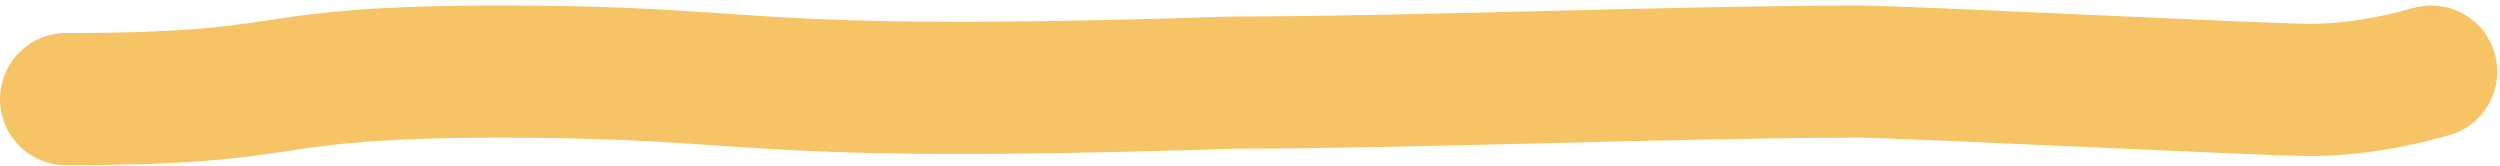
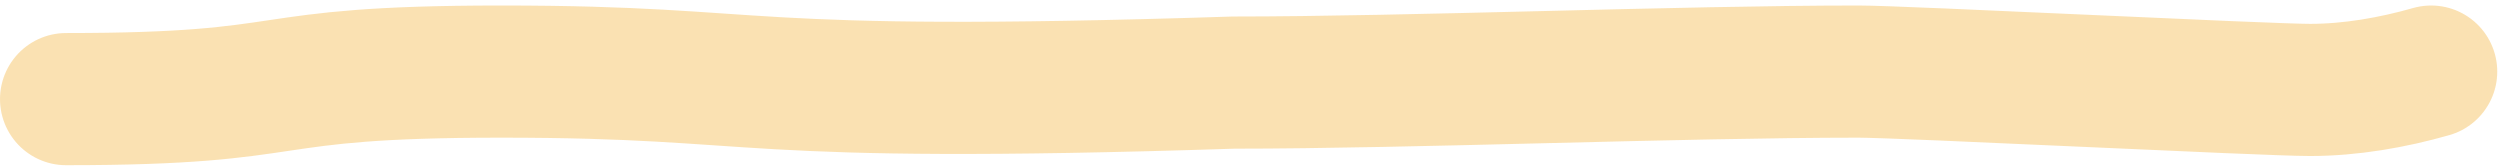
<svg xmlns="http://www.w3.org/2000/svg" width="454" height="30" viewBox="0 0 454 30" fill="none" preserveAspectRatio="none">
-   <path d="M12 18C56.5 18 44.72 13 91 13C140.694 13 131.5 18 224 15C255.85 15 305.501 13 337.5 13C345.512 13 411.488 16.333 419.5 16.333C426.899 16.333 434.5 15 441.5 13" stroke="#F6C365" stroke-width="24" stroke-linecap="round" />
+   <path d="M12 18C56.5 18 44.72 13 91 13C140.694 13 131.5 18 224 15C255.85 15 305.501 13 337.5 13C345.512 13 411.488 16.333 419.5 16.333C426.899 16.333 434.5 15 441.5 13" stroke="#F6C365" opacity="50%" stroke-width="24" stroke-linecap="round" />
</svg>
